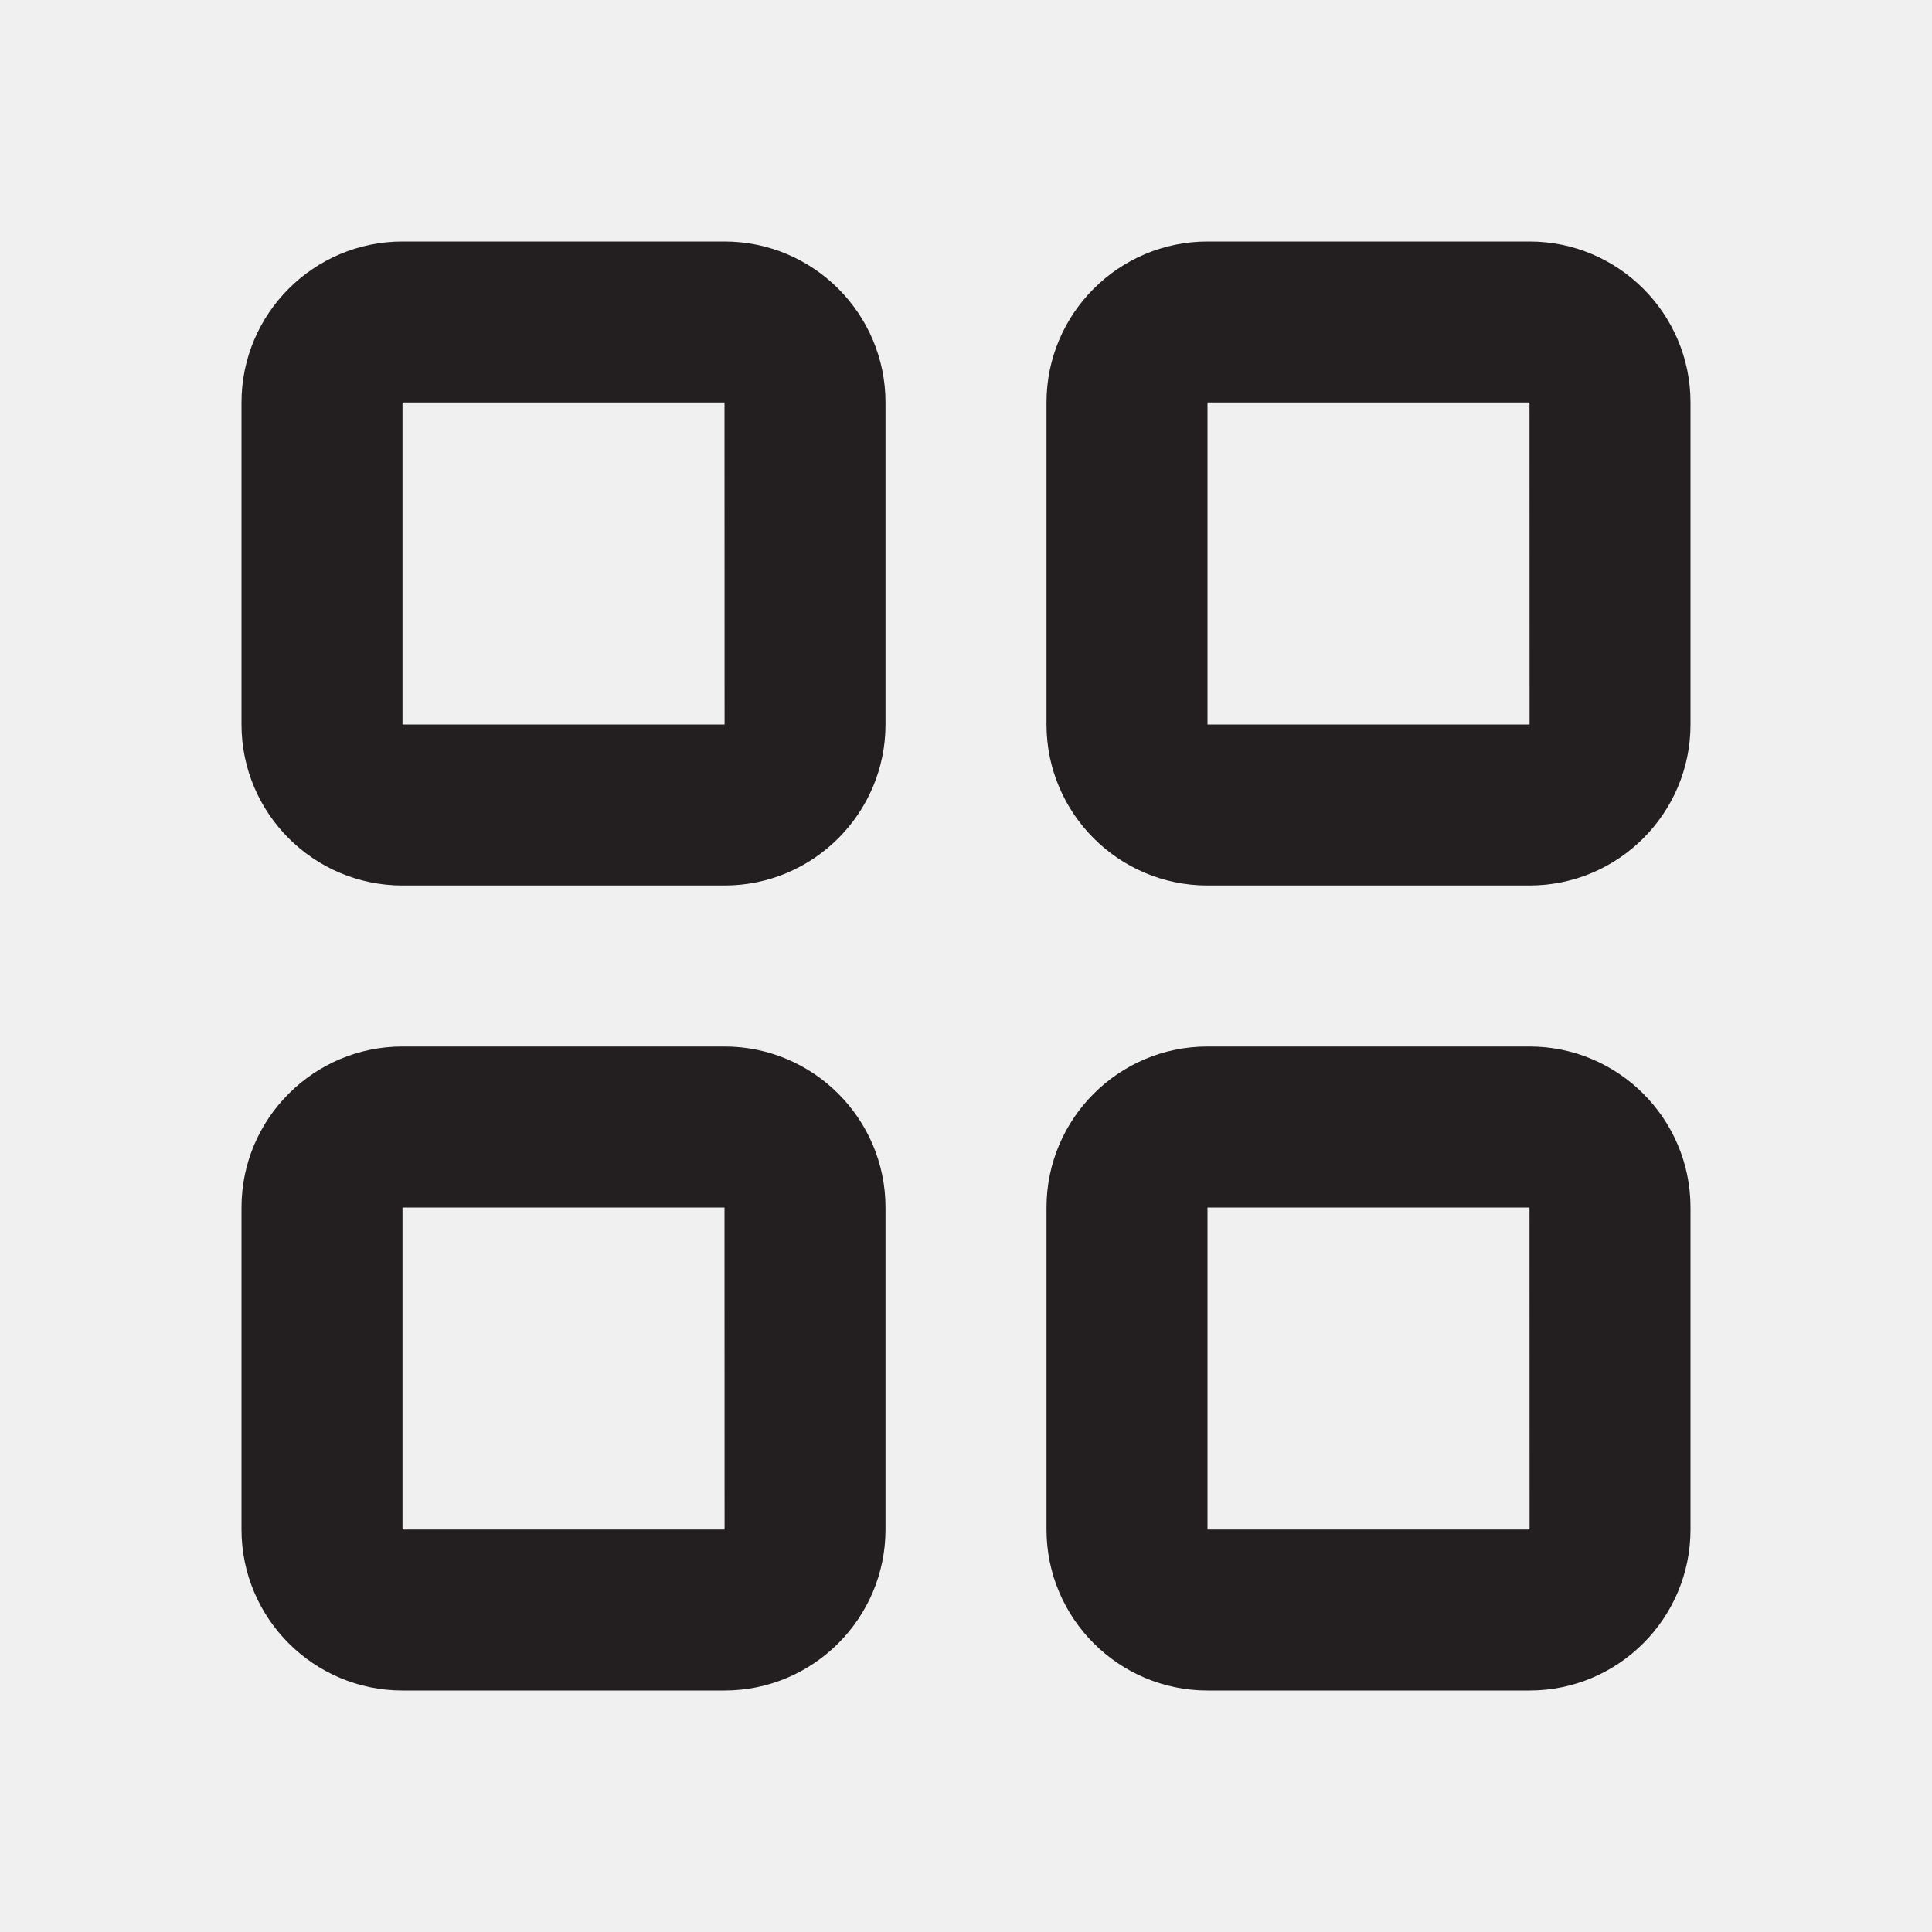
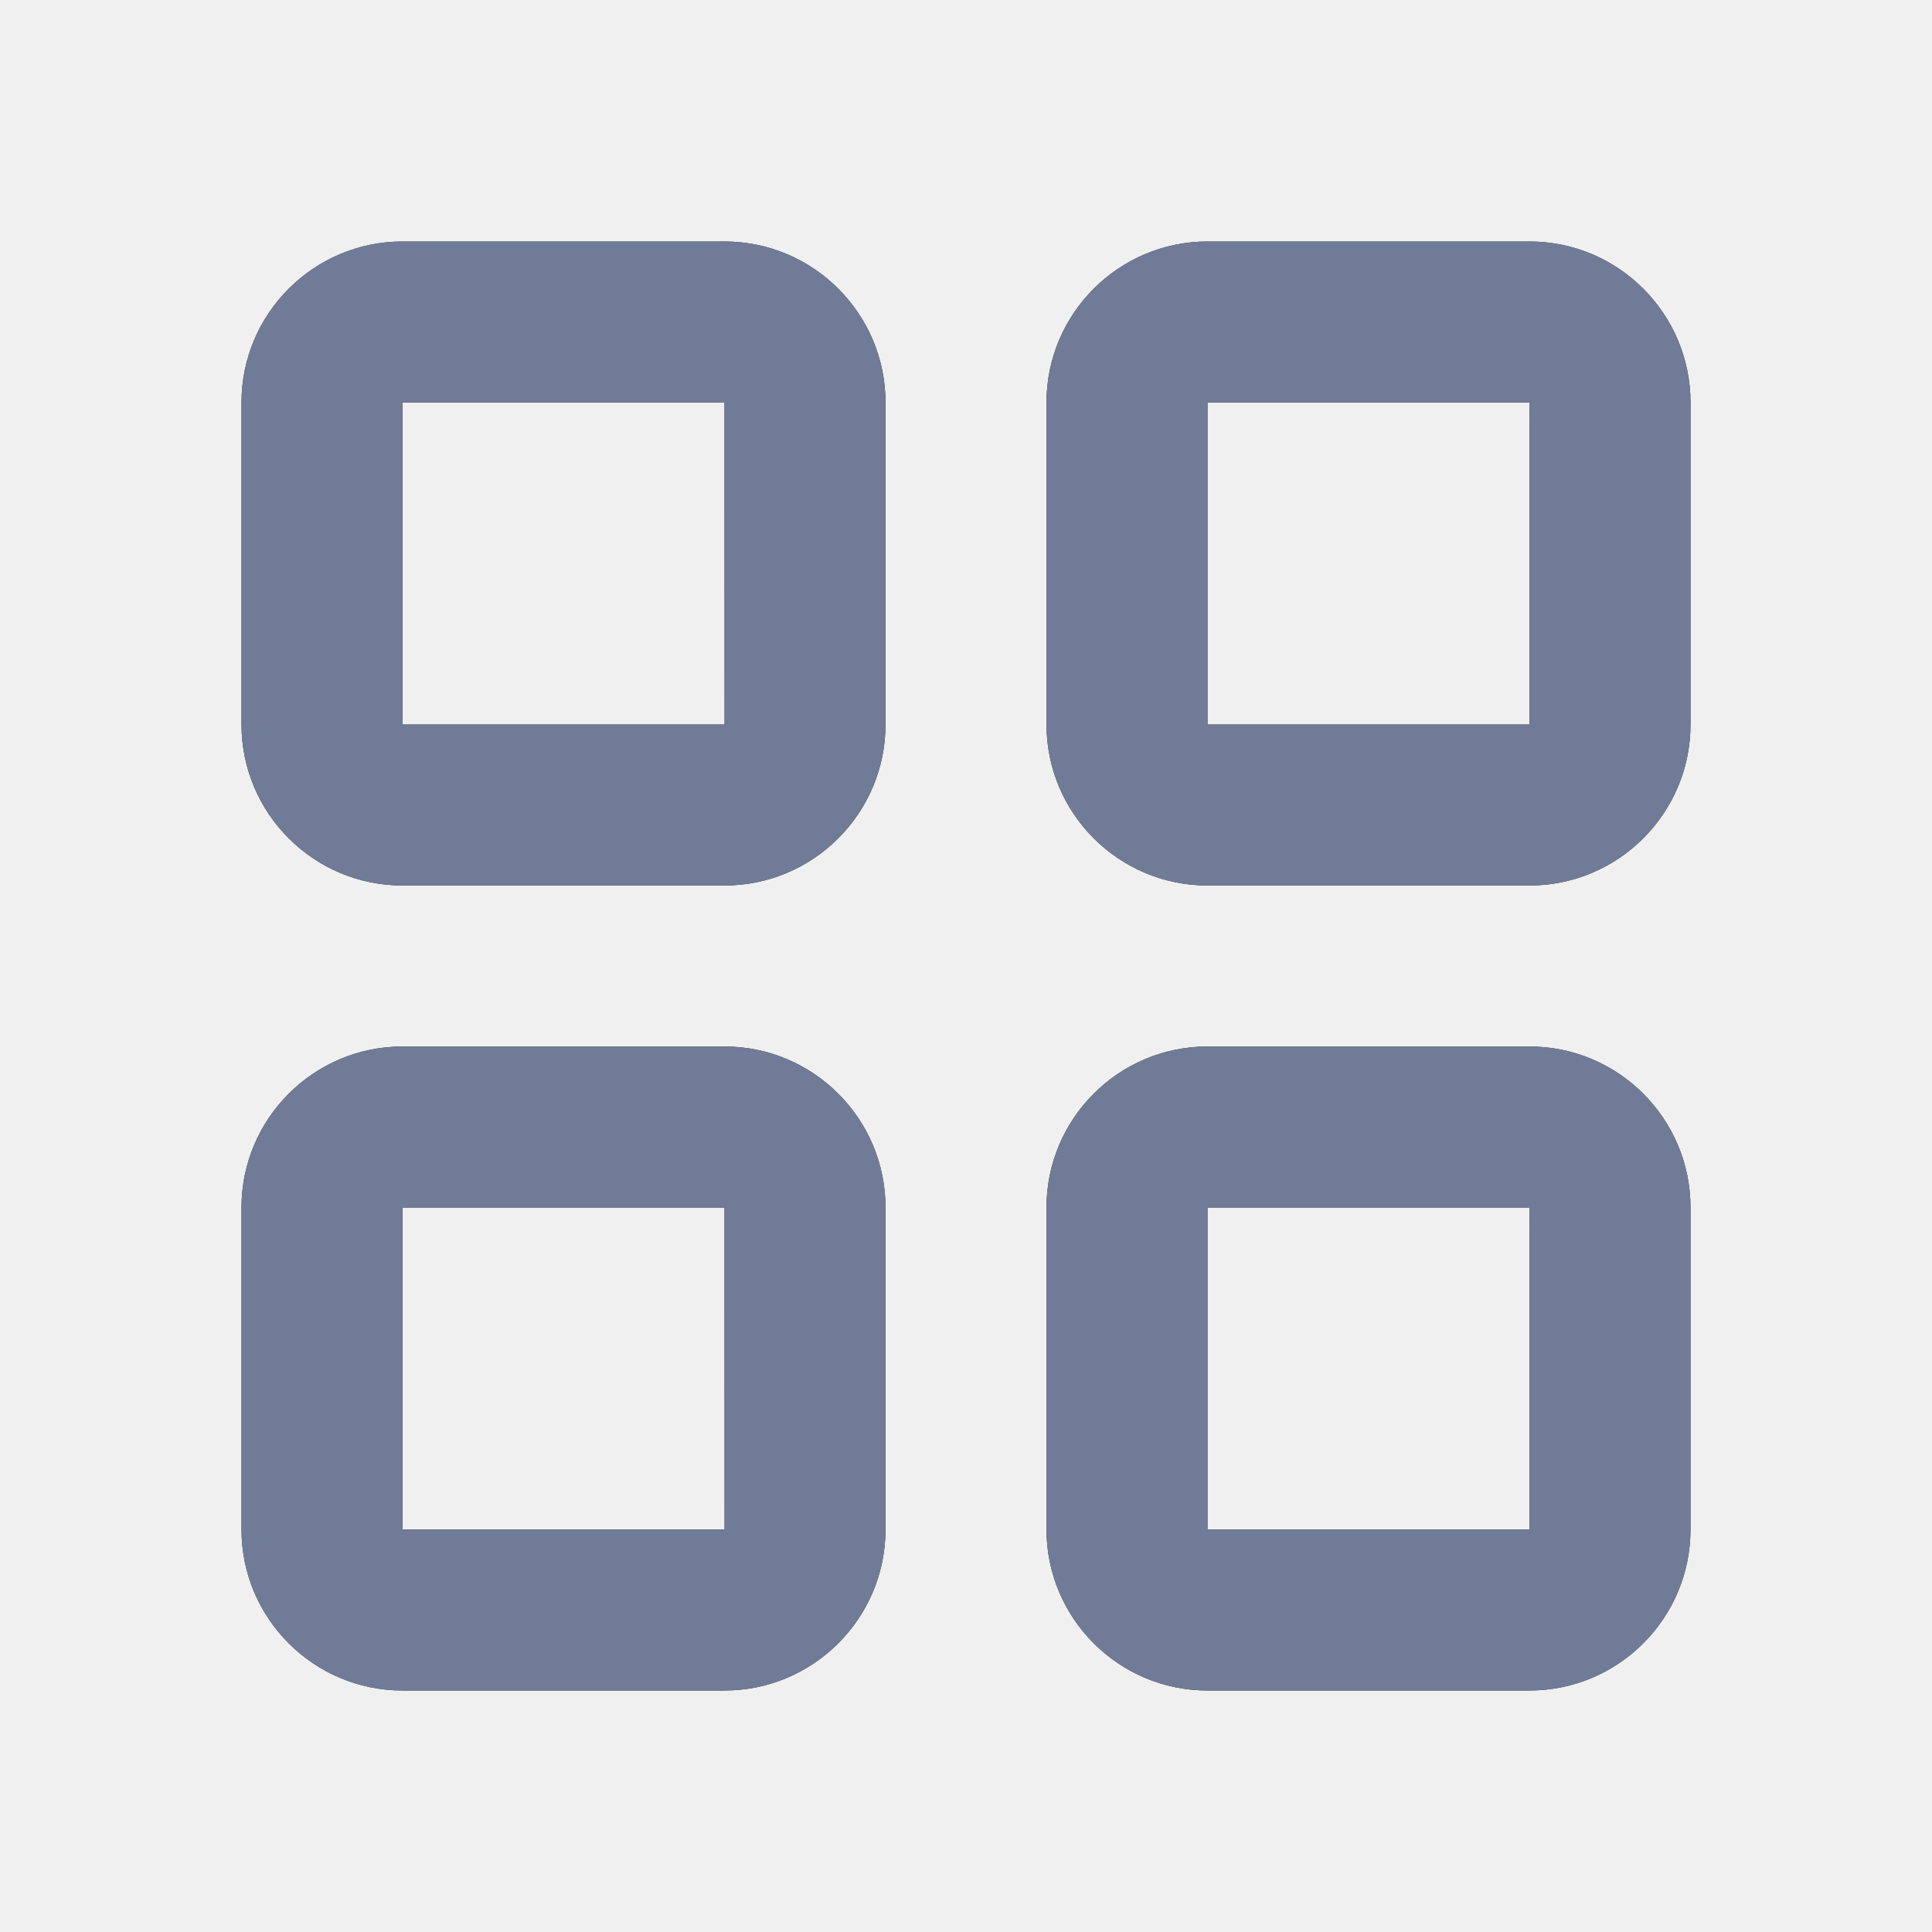
- <svg xmlns="http://www.w3.org/2000/svg" width="24" height="24" viewBox="0 0 24 24" fill="none">
+ <svg xmlns="http://www.w3.org/2000/svg" width="24" height="24" viewBox="0 0 24 24" fill="#707C97">
  <path fill-rule="evenodd" clip-rule="evenodd" d="M15 19V15H19L19.001 19H15ZM19 13H15C13.897 13 13 13.897 13 15V19C13 20.103 13.897 21 15 21H19C20.103 21 21 20.103 21 19V15C21 13.897 20.103 13 19 13ZM5 19V15H9L9.001 19H5ZM9 13H5C3.897 13 3 13.897 3 15V19C3 20.103 3.897 21 5 21H9C10.103 21 11 20.103 11 19V15C11 13.897 10.103 13 9 13ZM15 9V5H19L19.001 9H15ZM19 3H15C13.897 3 13 3.897 13 5V9C13 10.103 13.897 11 15 11H19C20.103 11 21 10.103 21 9V5C21 3.897 20.103 3 19 3ZM5 9V5H9L9.001 9H5ZM9 3H5C3.897 3 3 3.897 3 5V9C3 10.103 3.897 11 5 11H9C10.103 11 11 10.103 11 9V5C11 3.897 10.103 3 9 3Z" fill="#231F20" />
  <mask id="mask3" mask-type="alpha" maskUnits="userSpaceOnUse" x="3" y="3" width="18" height="18">
    <path fill-rule="evenodd" clip-rule="evenodd" d="M15 19V15H19L19.001 19H15ZM19 13H15C13.897 13 13 13.897 13 15V19C13 20.103 13.897 21 15 21H19C20.103 21 21 20.103 21 19V15C21 13.897 20.103 13 19 13ZM5 19V15H9L9.001 19H5ZM9 13H5C3.897 13 3 13.897 3 15V19C3 20.103 3.897 21 5 21H9C10.103 21 11 20.103 11 19V15C11 13.897 10.103 13 9 13ZM15 9V5H19L19.001 9H15ZM19 3H15C13.897 3 13 3.897 13 5V9C13 10.103 13.897 11 15 11H19C20.103 11 21 10.103 21 9V5C21 3.897 20.103 3 19 3ZM5 9V5H9L9.001 9H5ZM9 3H5C3.897 3 3 3.897 3 5V9C3 10.103 3.897 11 5 11H9C10.103 11 11 10.103 11 9V5C11 3.897 10.103 3 9 3Z" fill="white" />
  </mask>
  <g mask="url(#mask3)">
    <rect width="24" height="24" />
  </g>
</svg>
